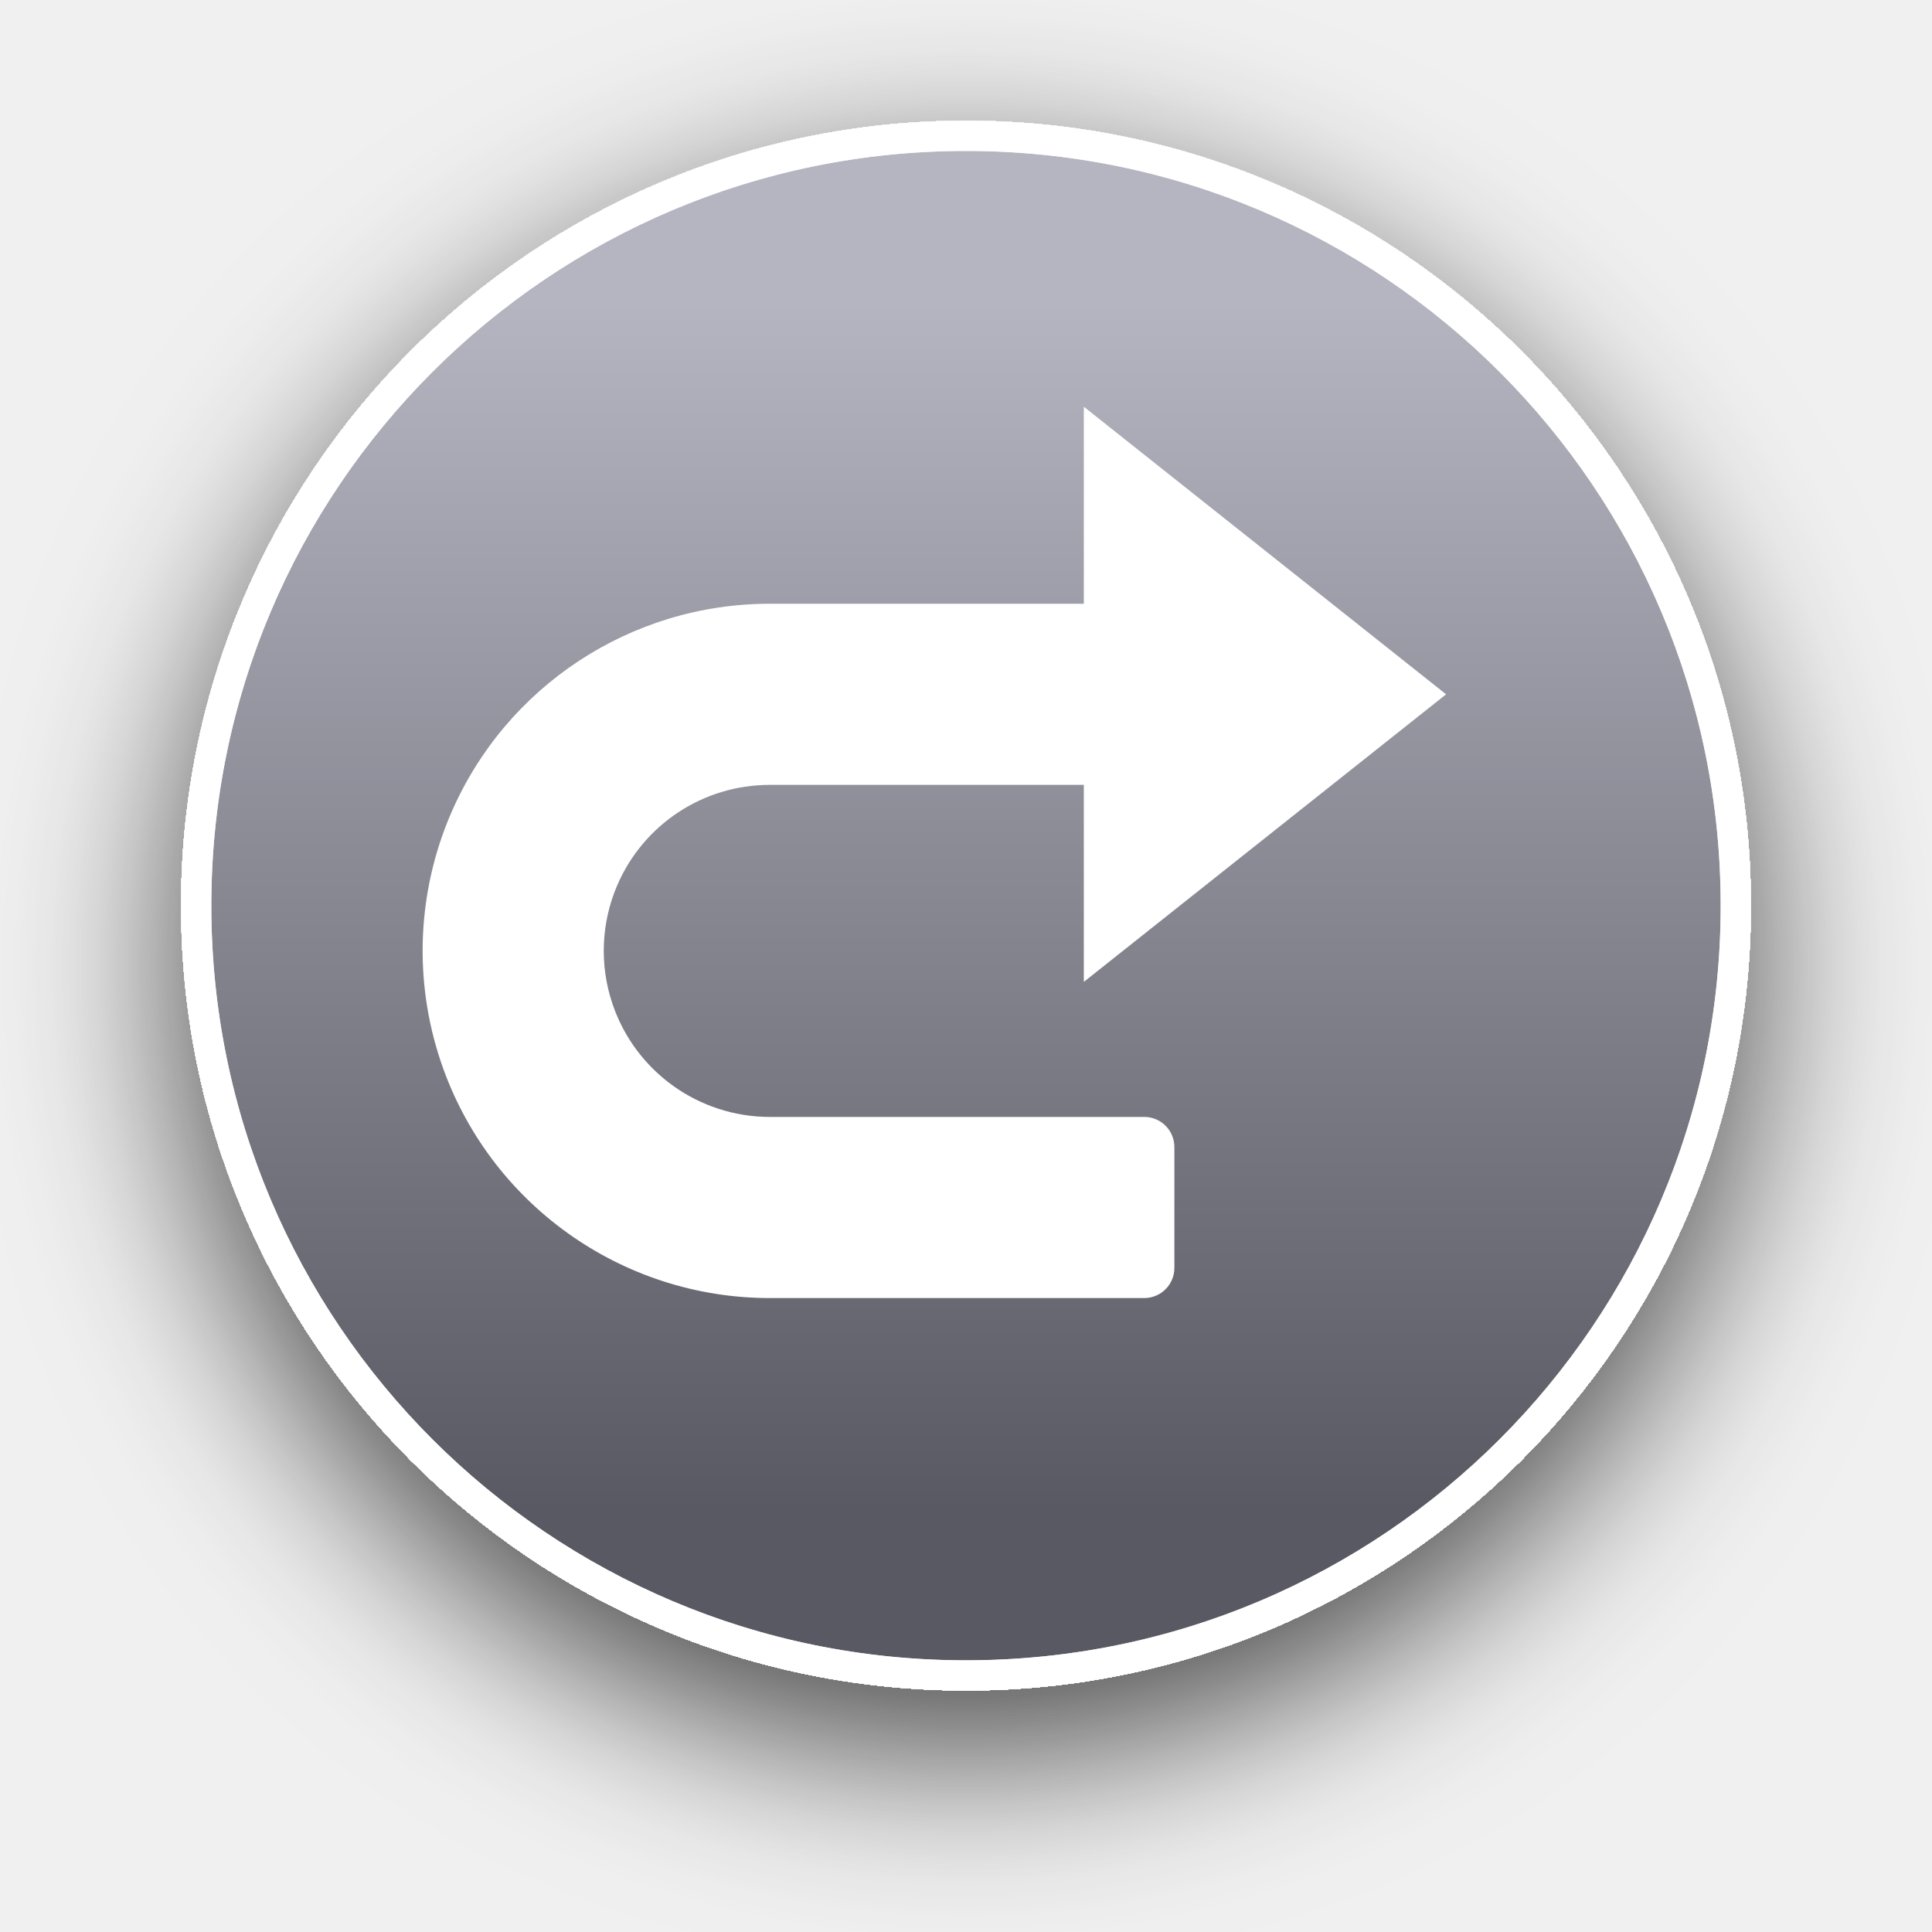
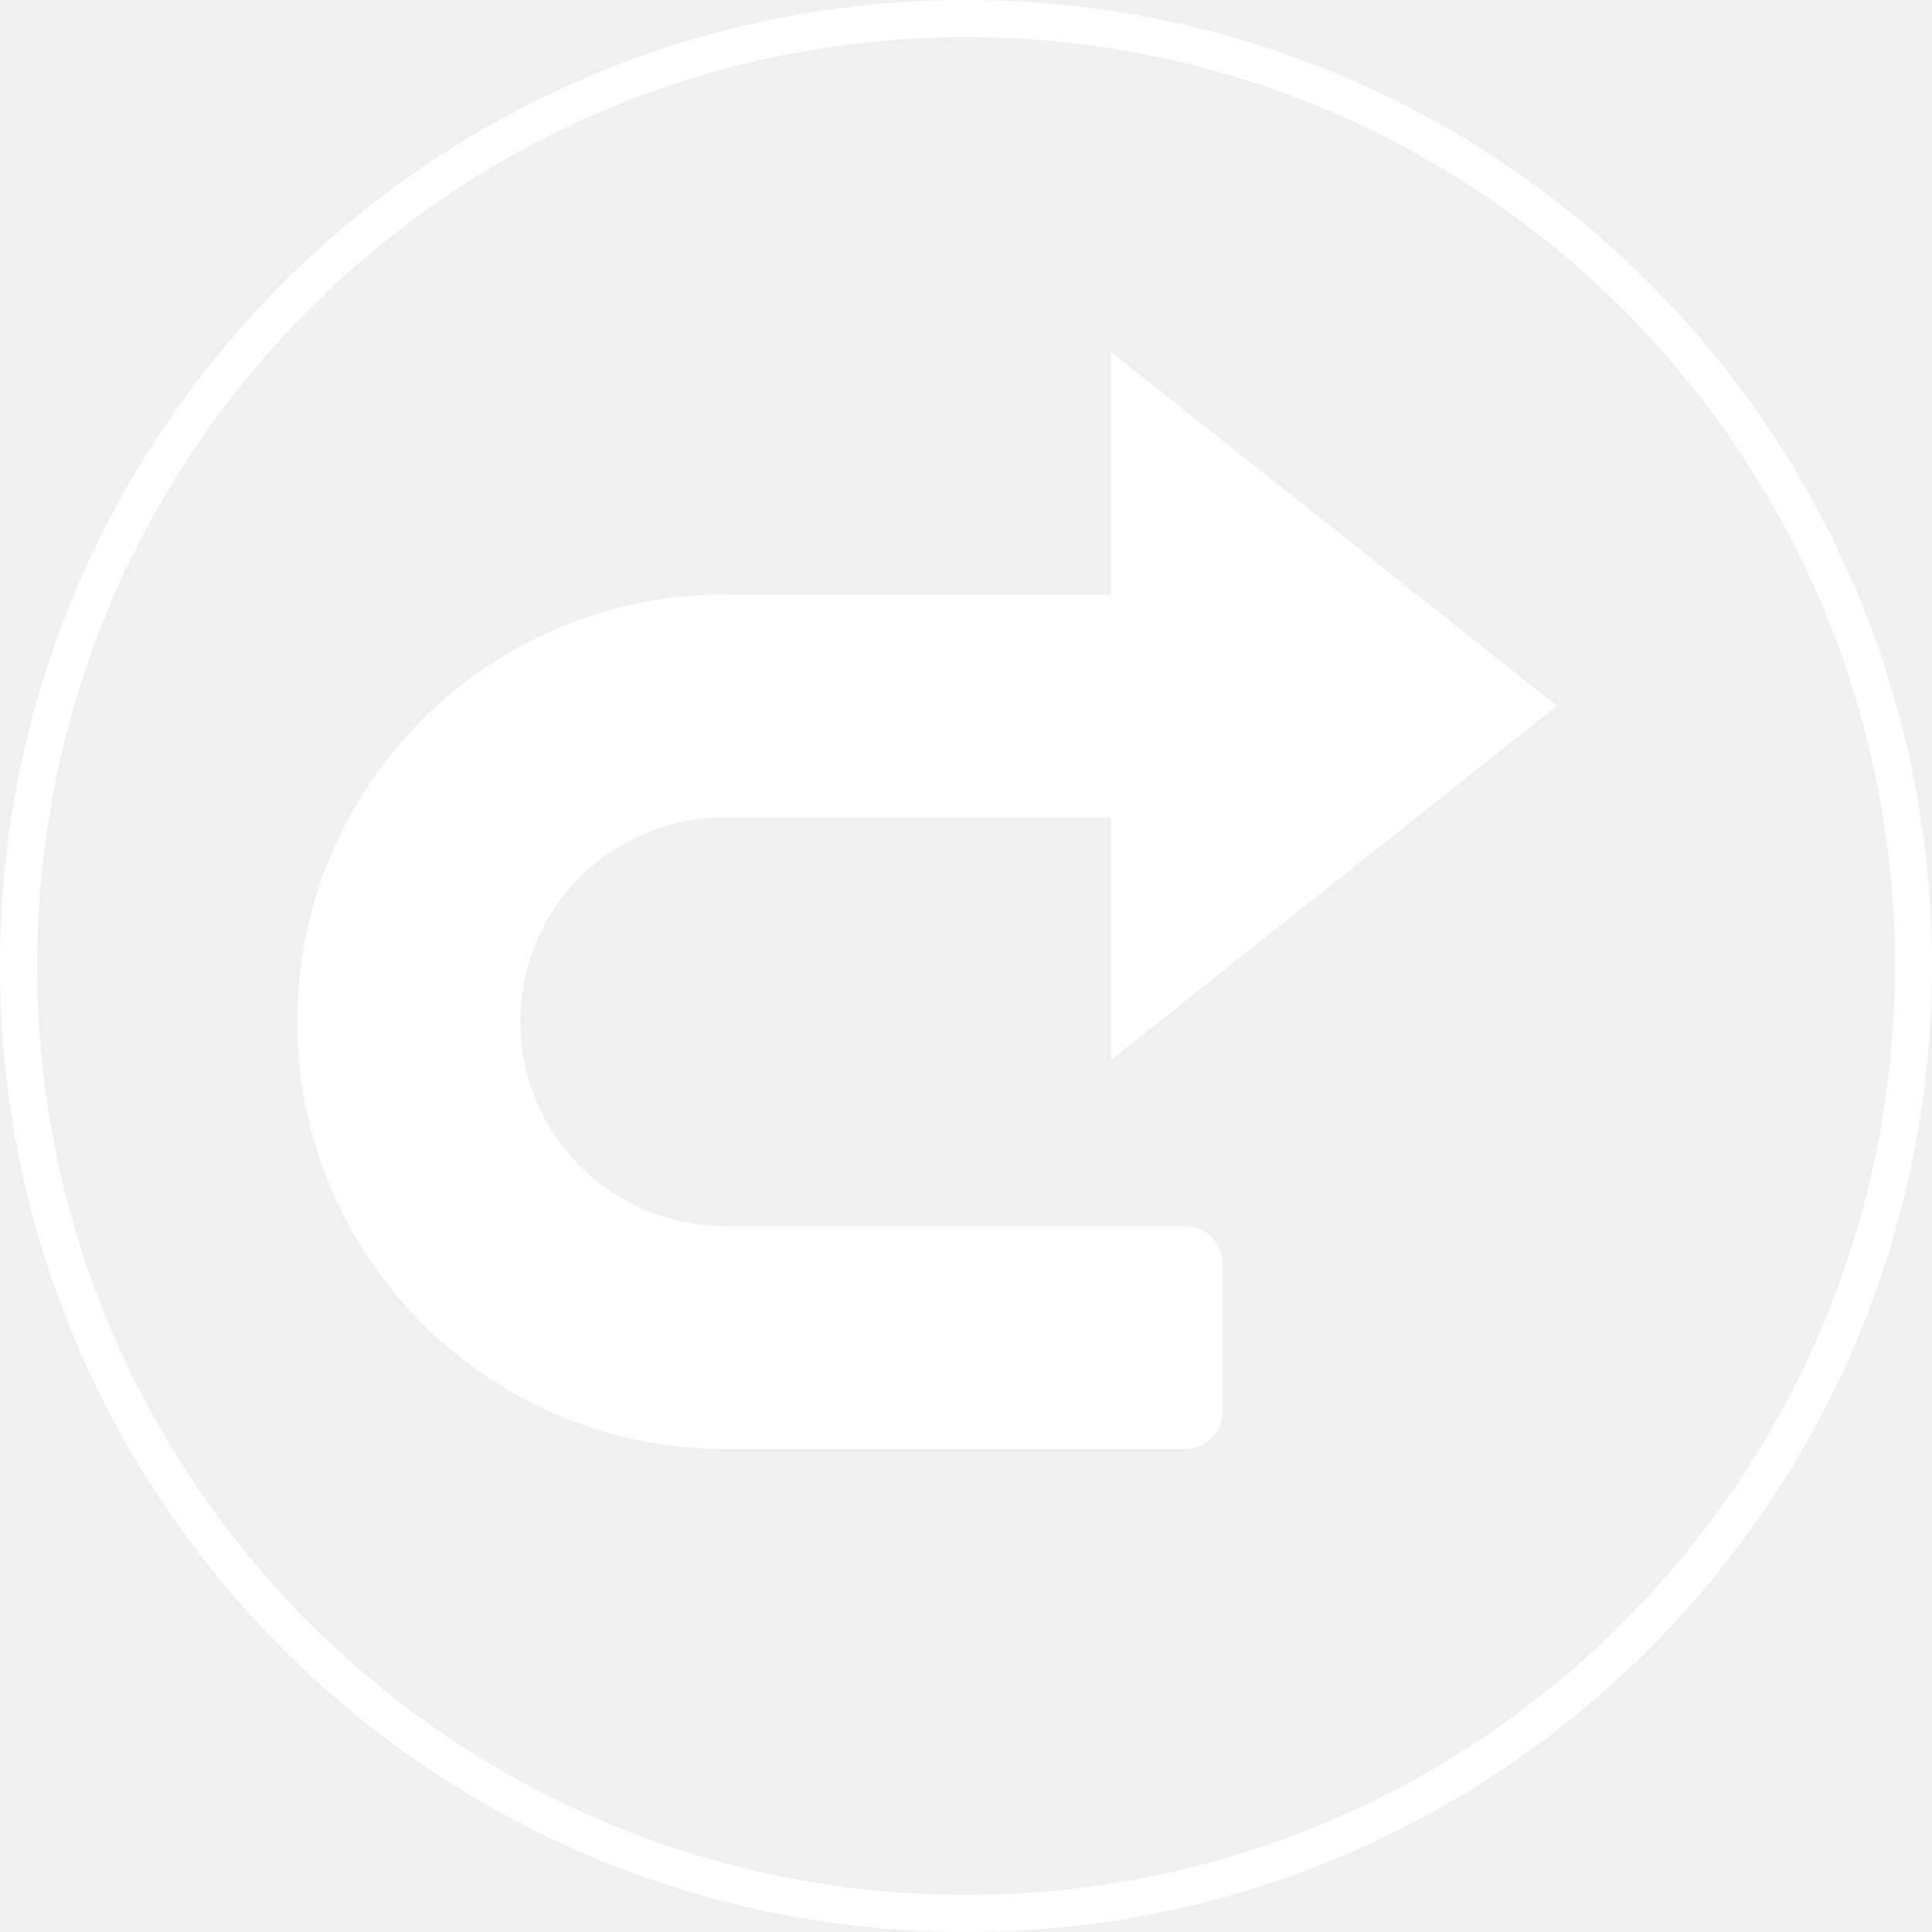
- <svg xmlns="http://www.w3.org/2000/svg" width="64" height="64" viewBox="0 0 64 64" fill="none">
-   <g filter="url(#filter0_d_3507_4241)">
-     <path d="M57 30C57 16.193 45.807 5 32 5C18.193 5 7 16.193 7 30C7 43.807 18.193 55 32 55C45.807 55 57 43.807 57 30Z" fill="url(#paint0_linear_3507_4241)" />
-     <path d="M57.5 30C57.5 15.917 46.083 4.5 32 4.5C17.917 4.5 6.5 15.917 6.5 30C6.5 44.083 17.917 55.5 32 55.5C46.083 55.5 57.5 44.083 57.5 30Z" stroke="white" />
-   </g>
-   <path fill-rule="evenodd" clip-rule="evenodd" d="M43.403 23C43.403 21.343 42.06 20 40.403 20H25.496C20.904 20 16.752 22.733 14.937 26.95C13.814 29.559 13.697 32.491 14.606 35.18C16.186 39.852 20.57 43 25.504 43H37.903C38.456 43 38.903 42.553 38.903 42C38.903 41.335 38.903 40.528 38.903 40C38.903 38.998 38.903 38.477 38.903 38C38.903 37.448 38.459 37 37.906 37C34.593 37 25.504 37 25.504 37C23.145 37 21.046 35.494 20.29 33.258C19.855 31.972 19.911 30.569 20.448 29.323C21.316 27.306 23.3 26 25.496 26H40.403C42.06 26 43.403 24.657 43.403 23Z" fill="white" />
-   <path d="M47.099 23L36.403 31.491L36.403 14.509L47.099 23Z" fill="white" stroke="white" />
-   <defs>
-     <filter id="filter0_d_3507_4241" x="0" y="0" width="64" height="64" filterUnits="userSpaceOnUse" color-interpolation-filters="sRGB">
-       <feFlood flood-opacity="0" result="BackgroundImageFix" />
-       <feColorMatrix in="SourceAlpha" type="matrix" values="0 0 0 0 0 0 0 0 0 0 0 0 0 0 0 0 0 0 127 0" result="hardAlpha" />
-       <feOffset dy="2" />
-       <feGaussianBlur stdDeviation="3" />
-       <feComposite in2="hardAlpha" operator="out" />
-       <feColorMatrix type="matrix" values="0 0 0 0 0 0 0 0 0 0 0 0 0 0 0 0 0 0 0.7 0" />
-       <feBlend mode="normal" in2="BackgroundImageFix" result="effect1_dropShadow_3507_4241" />
-       <feBlend mode="normal" in="SourceGraphic" in2="effect1_dropShadow_3507_4241" result="shape" />
-     </filter>
-     <linearGradient id="paint0_linear_3507_4241" x1="32" y1="5" x2="32" y2="55" gradientUnits="userSpaceOnUse">
-       <stop offset="0.1" stop-color="#B5B5C1" />
-       <stop offset="0.9" stop-color="#595963" />
-     </linearGradient>
-   </defs>
+ <svg xmlns="http://www.w3.org/2000/svg" width="52" height="52" viewBox="0 0 52 52" fill="none">
+   <path d="M57 30C57 16.193 45.807 5 32 5S7 16.193 7 30s11.193 25 25 25 25-11.193 25-25z" fill="url(#prefix__paint0_linear_3507_4241)" transform="translate(-6 -4)" />
+   <path d="M51.5 26C51.5 11.917 40.083.5 26 .5S.5 11.917.5 26 11.917 51.5 26 51.5 51.5 40.083 51.5 26z" stroke="#fff" />
+   <path fill-rule="evenodd" clip-rule="evenodd" d="M37.403 19a3 3 0 00-3-3H19.496a11.496 11.496 0 00-10.89 15.18A11.506 11.506 0 0019.504 39h12.4a1 1 0 001-1v-2-2c0-.552-.446-1-.998-1H19.504a5.506 5.506 0 01-5.056-7.677A5.496 5.496 0 0119.496 22h14.907a3 3 0 003-3z" fill="#fff" />
+   <path d="M41.1 19l-10.697 8.491V10.509L41.1 19z" fill="#fff" stroke="#fff" />
</svg>
